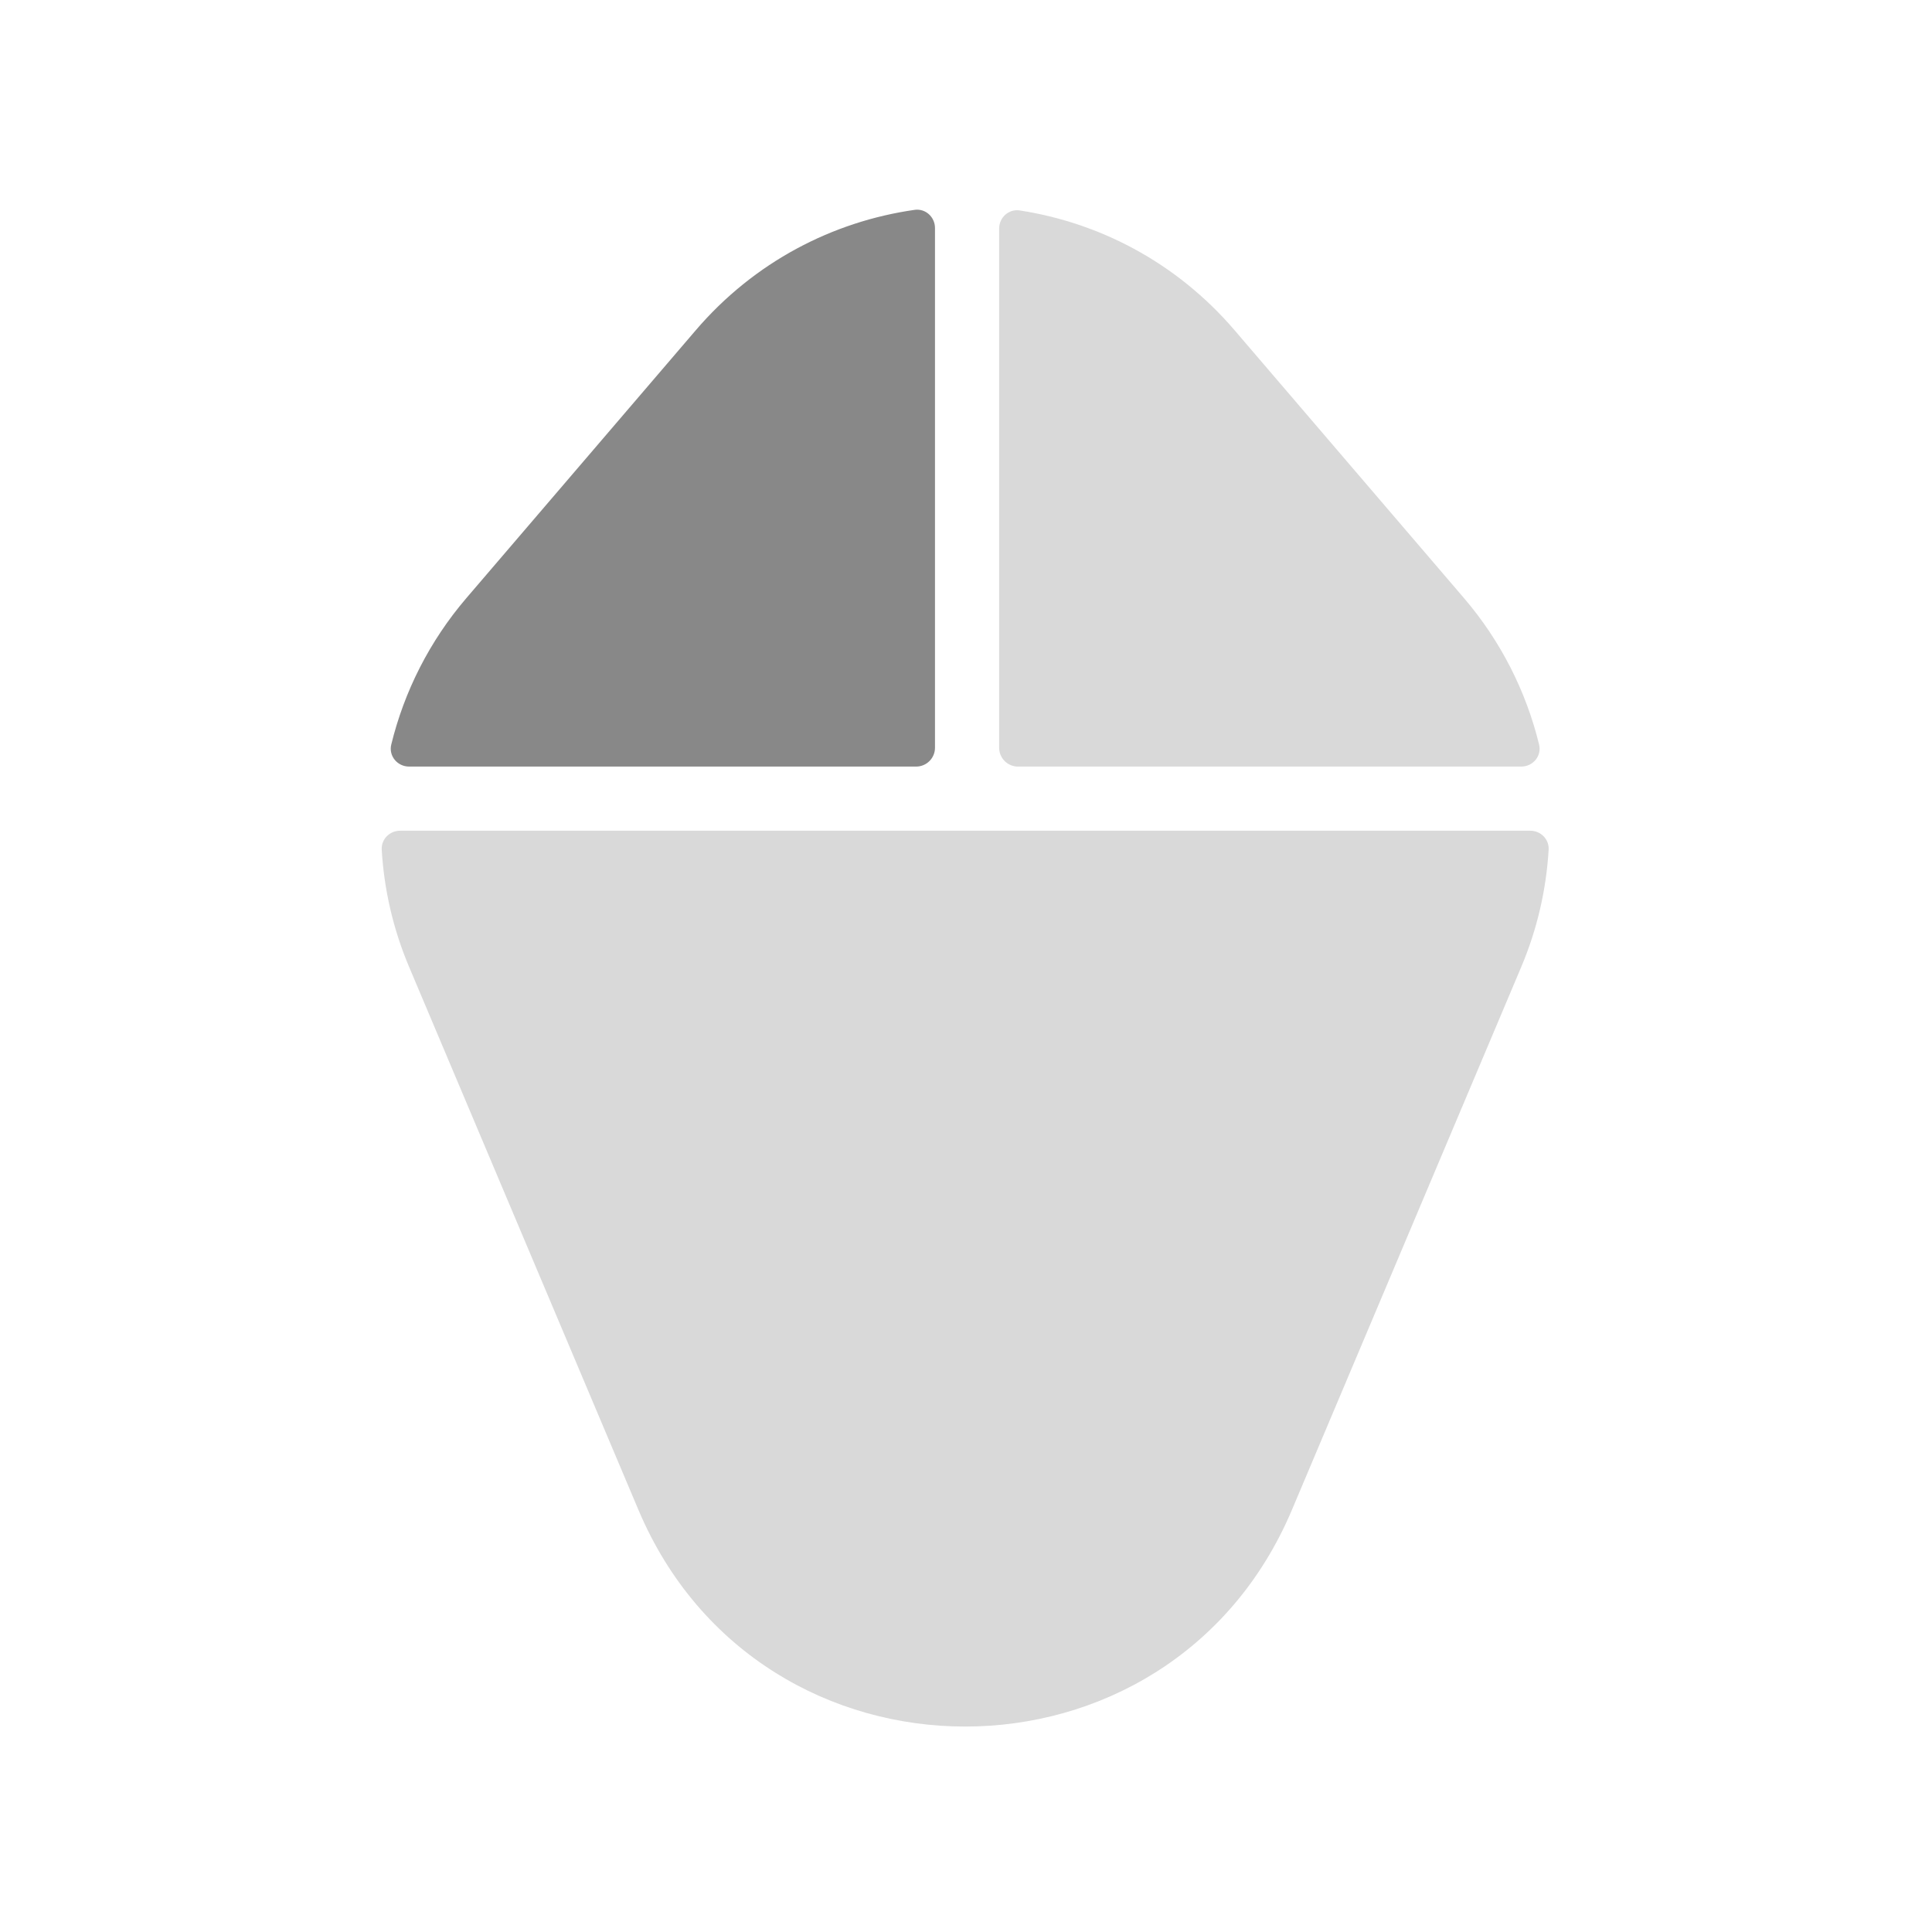
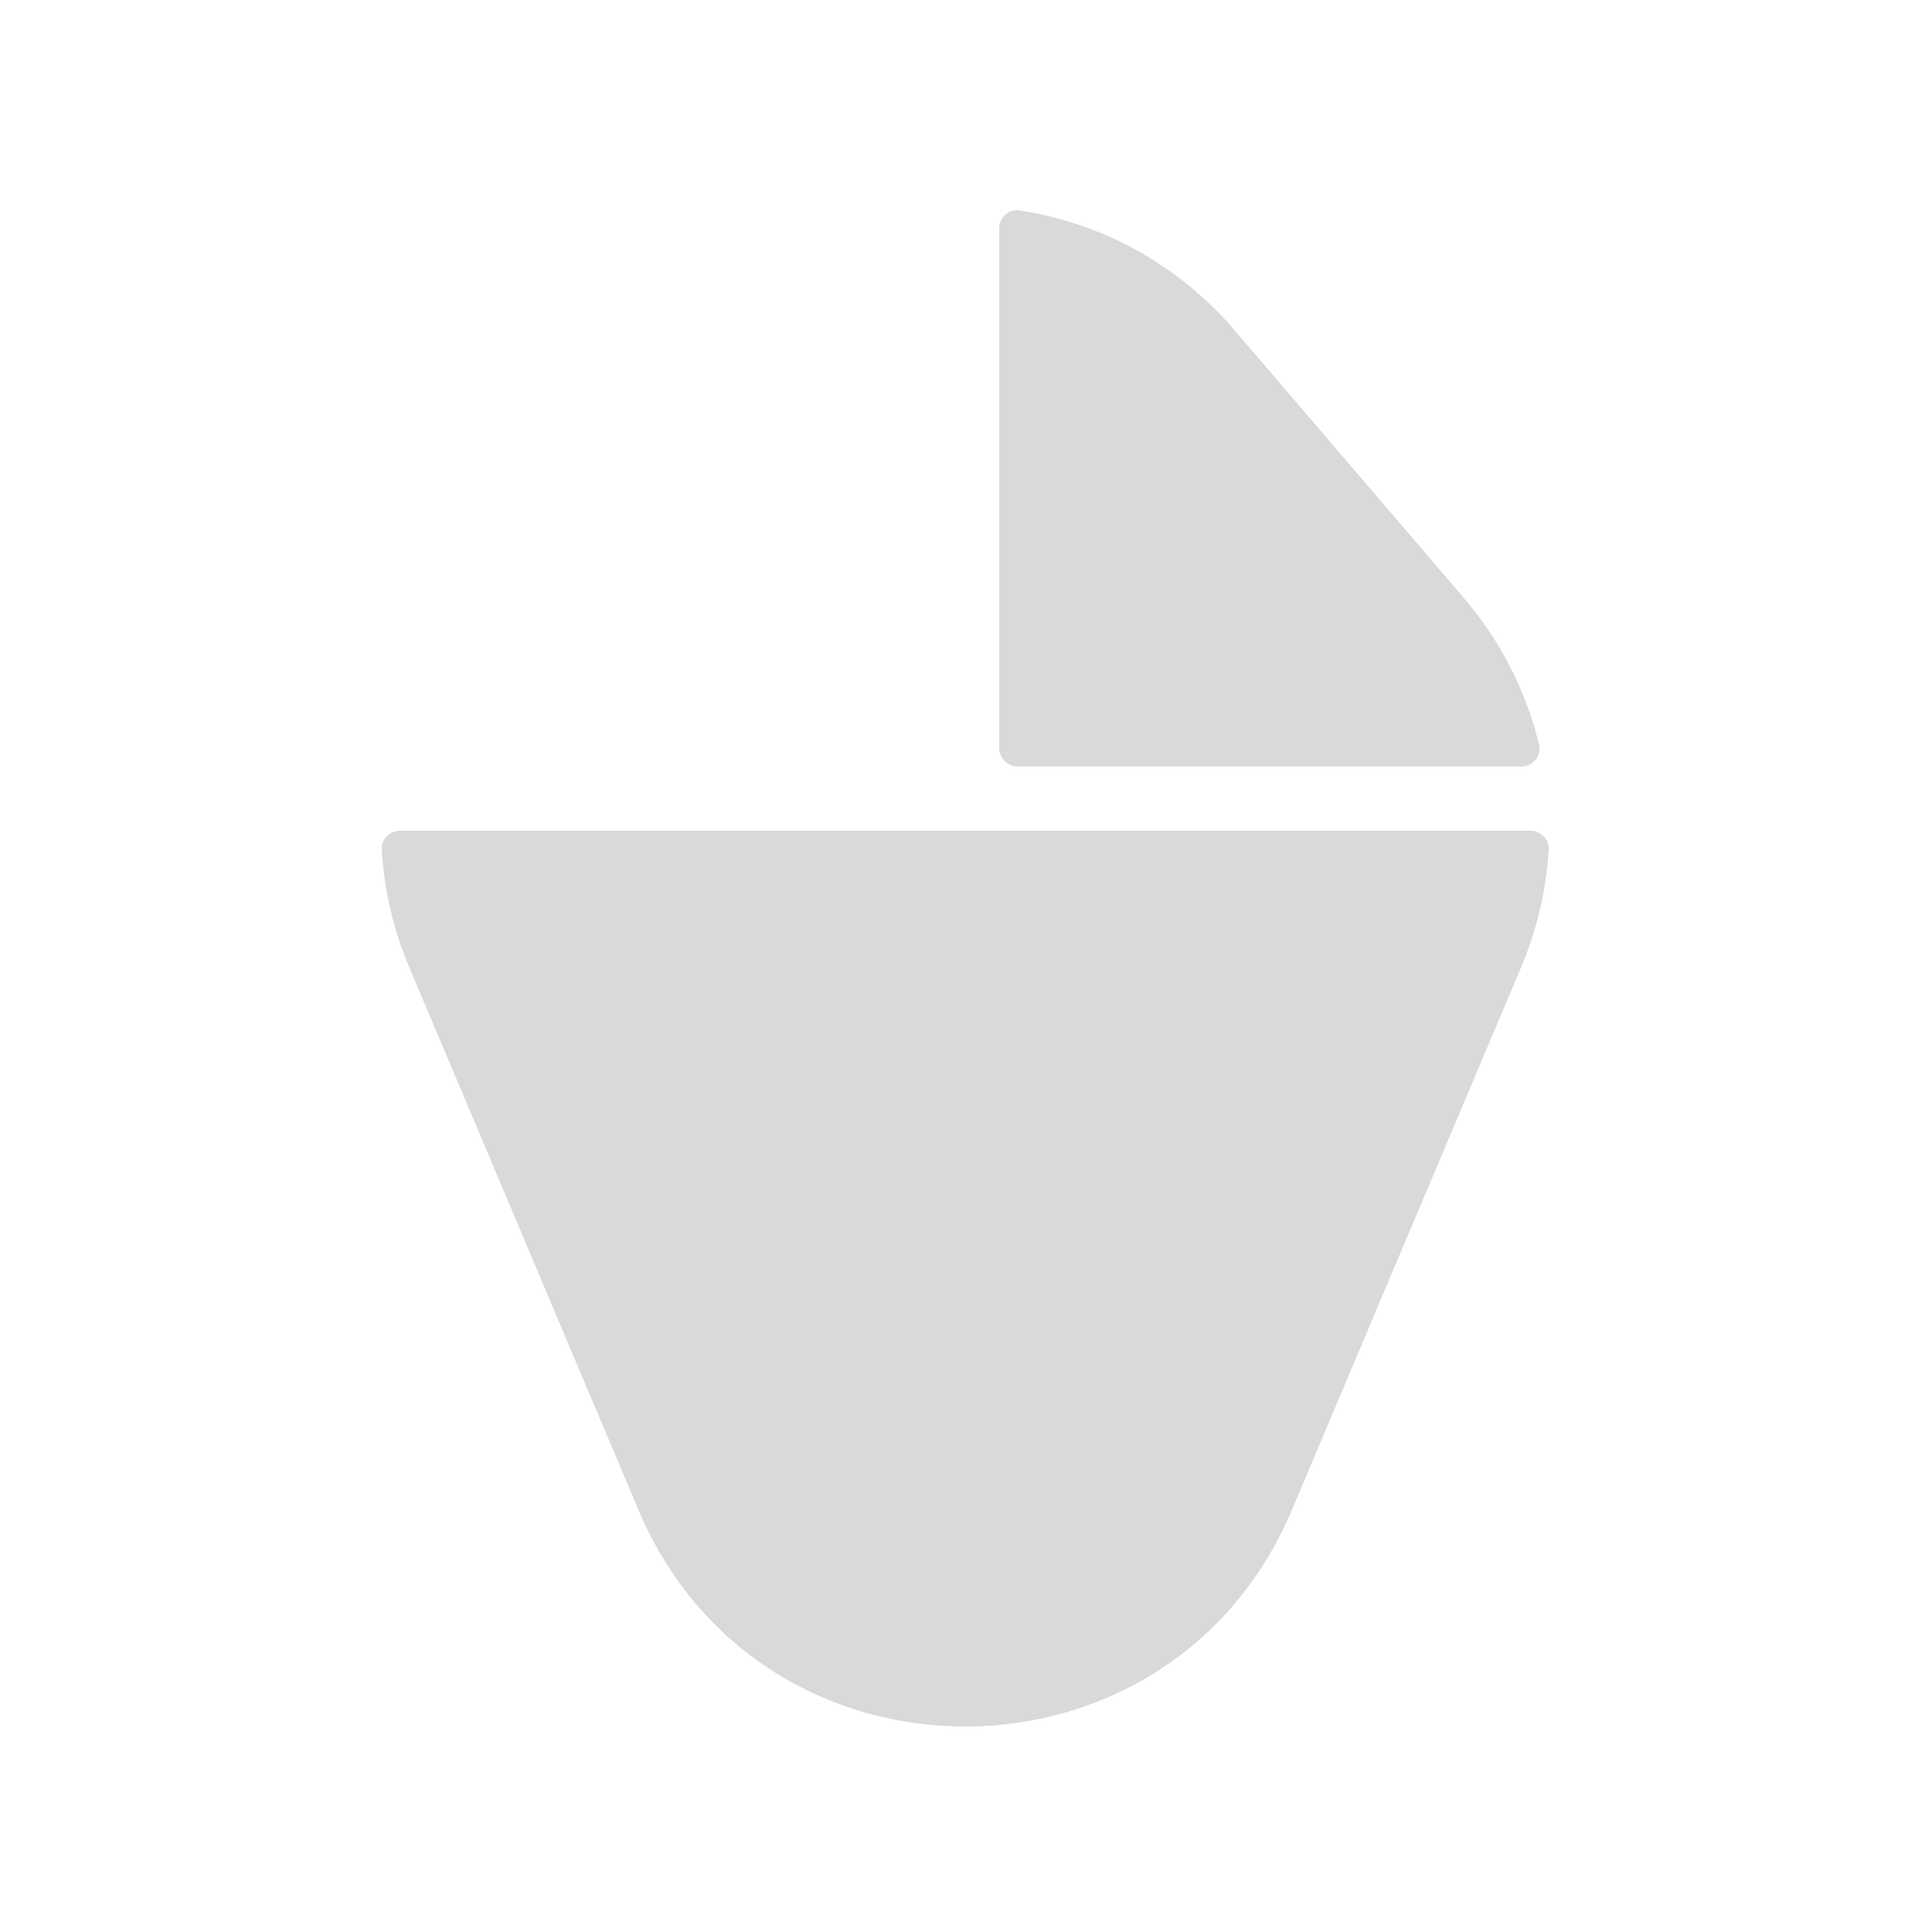
<svg xmlns="http://www.w3.org/2000/svg" width="512" height="512" viewBox="0 0 512 512" fill="none">
  <path d="M405.538 220.151C408.31 220.151 410.566 222.408 410.404 225.175C409.785 235.688 407.396 246.184 403.161 256.211L342.375 400.129C310.035 476.698 201.529 476.698 169.189 400.129L108.403 256.211C104.168 246.184 101.779 235.688 101.161 225.175C100.998 222.408 103.255 220.151 106.027 220.151H405.538Z" fill="#D9D9D9" />
-   <path d="M247.782 198.151C247.782 200.913 245.544 203.151 242.782 203.151H108.425C105.313 203.151 102.95 200.335 103.688 197.312C107.126 183.244 113.824 169.909 123.602 158.492L184.387 87.516C199.951 69.342 220.721 58.709 242.377 55.614C245.275 55.2 247.782 57.513 247.782 60.441V198.151Z" fill="#888888" />
  <path d="M264.782 60.589C264.782 57.64 267.324 55.321 270.239 55.77C291.514 59.055 311.865 69.636 327.178 87.517L387.963 158.492C397.74 169.909 404.439 183.244 407.876 197.312C408.615 200.335 406.251 203.151 403.139 203.151H269.782C267.021 203.151 264.782 200.913 264.782 198.151V60.589Z" fill="#D9D9D9" />
</svg>
